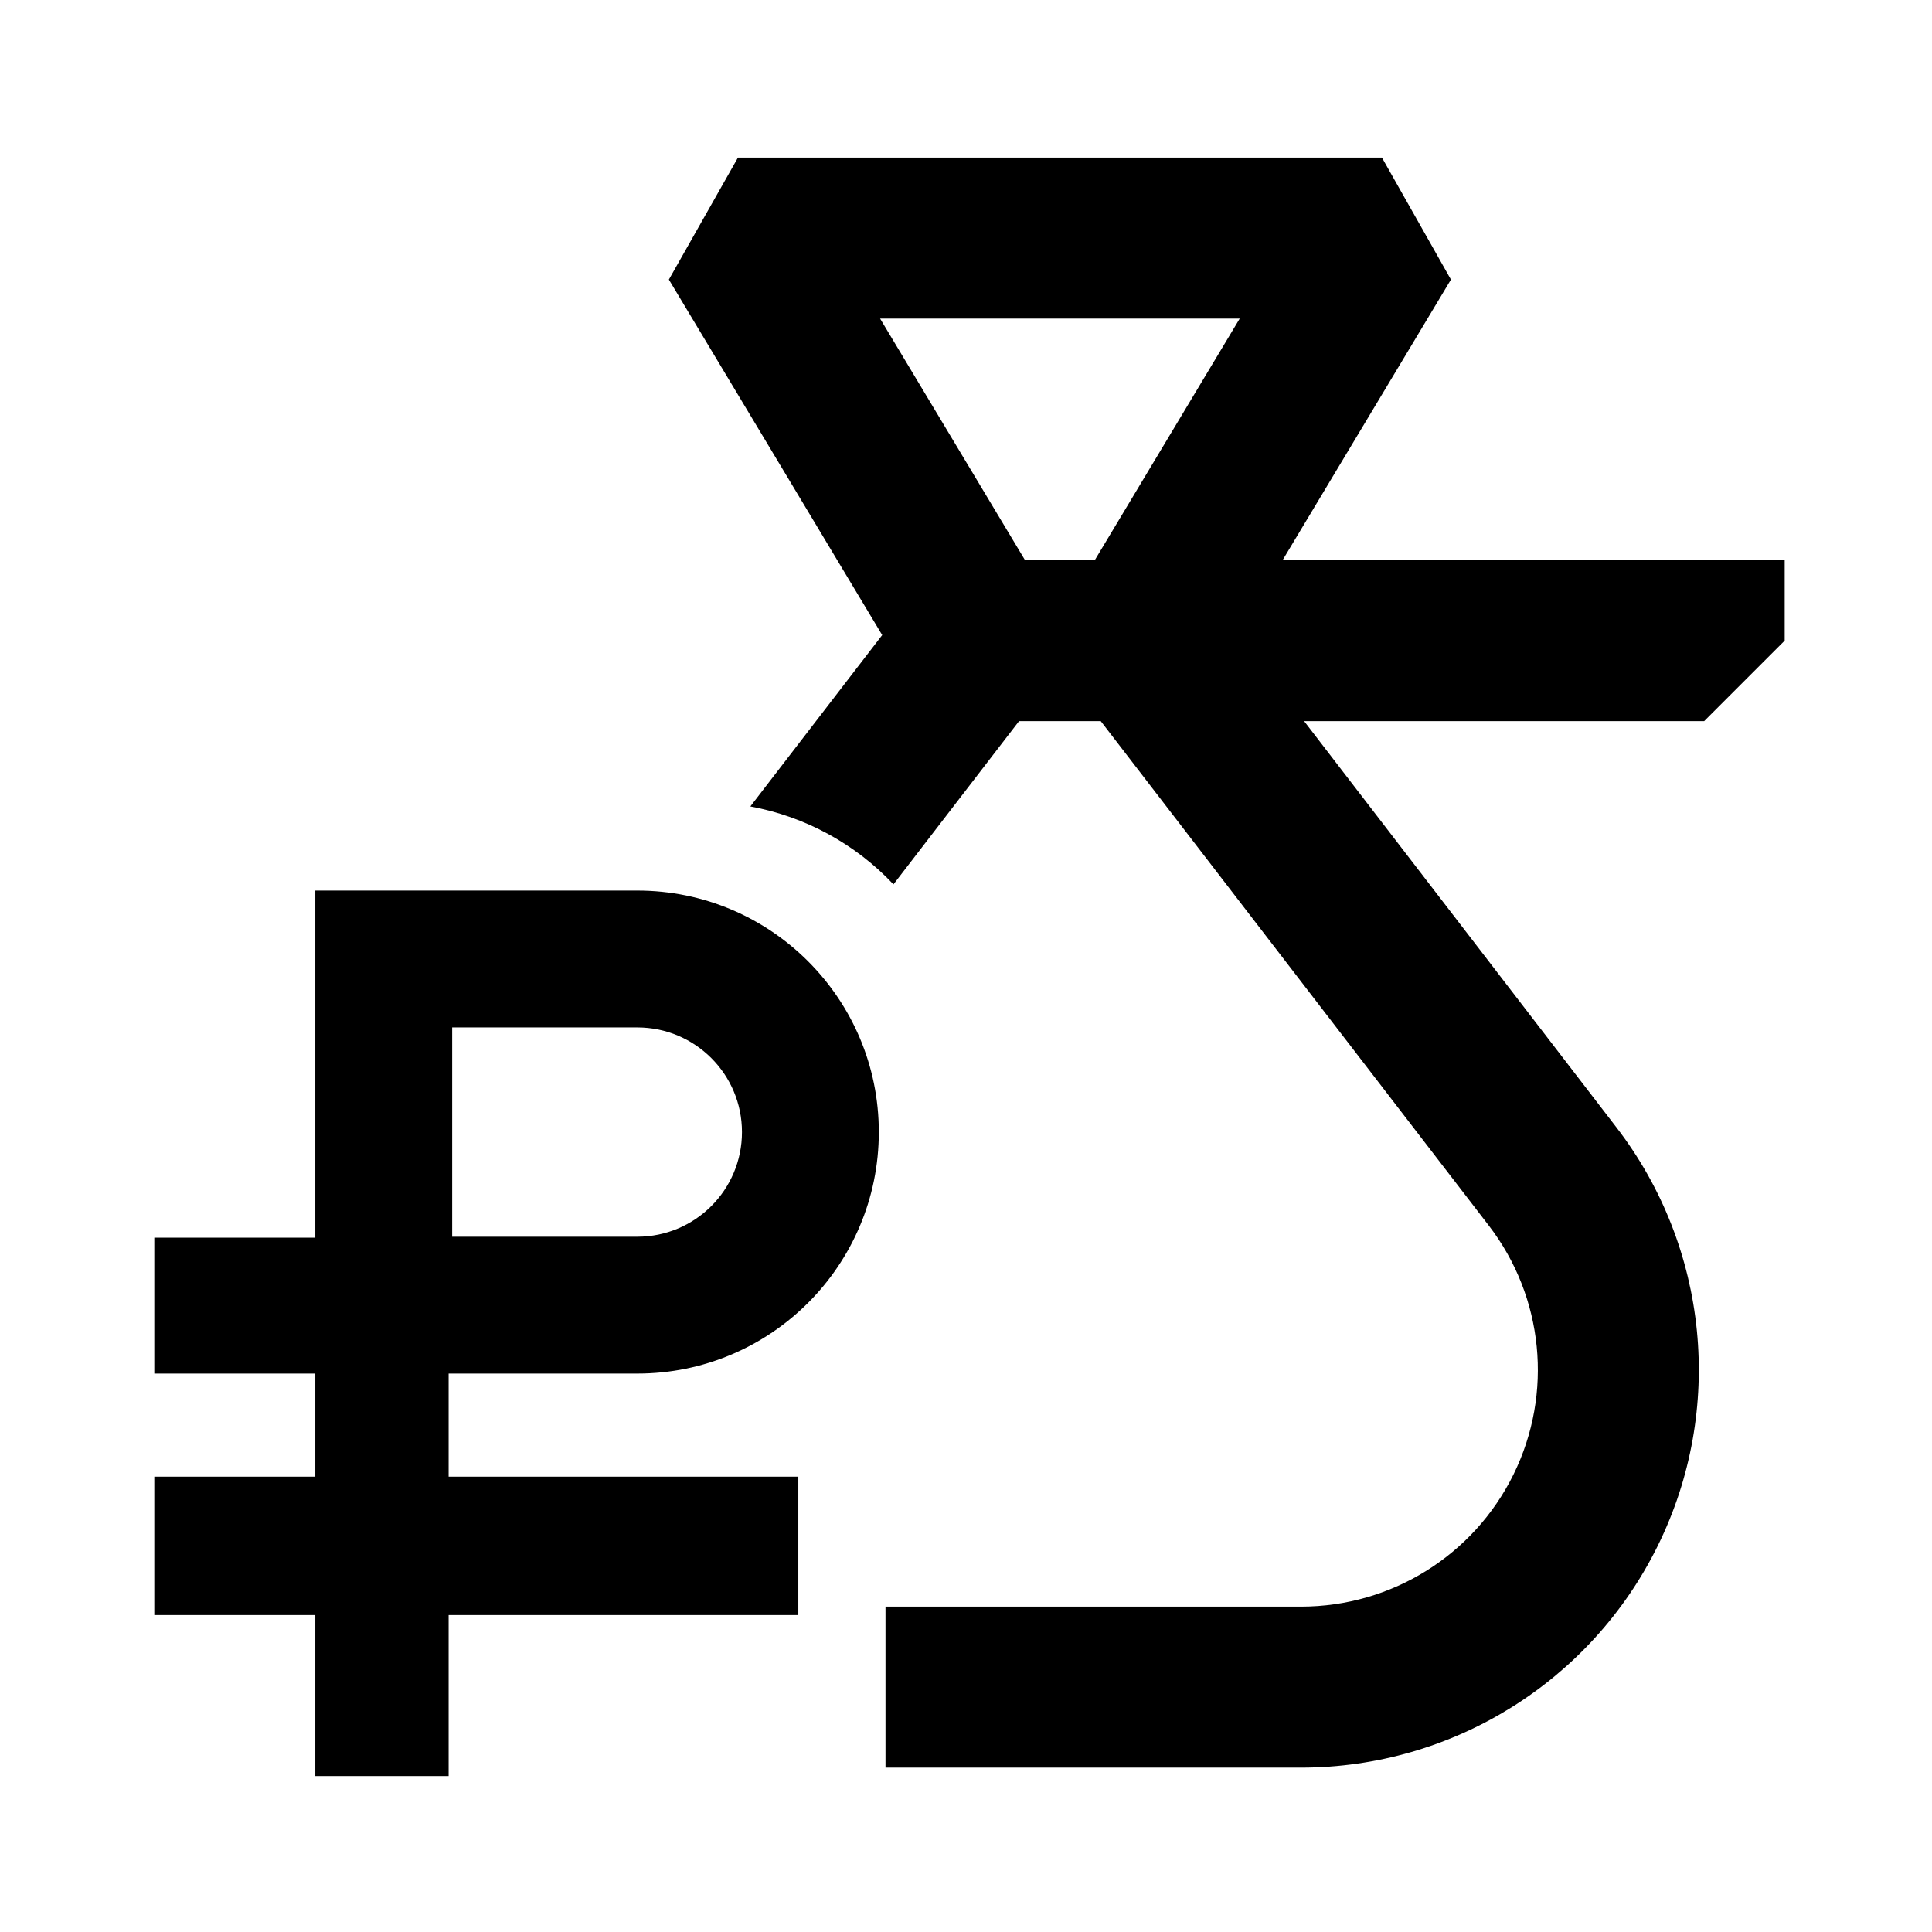
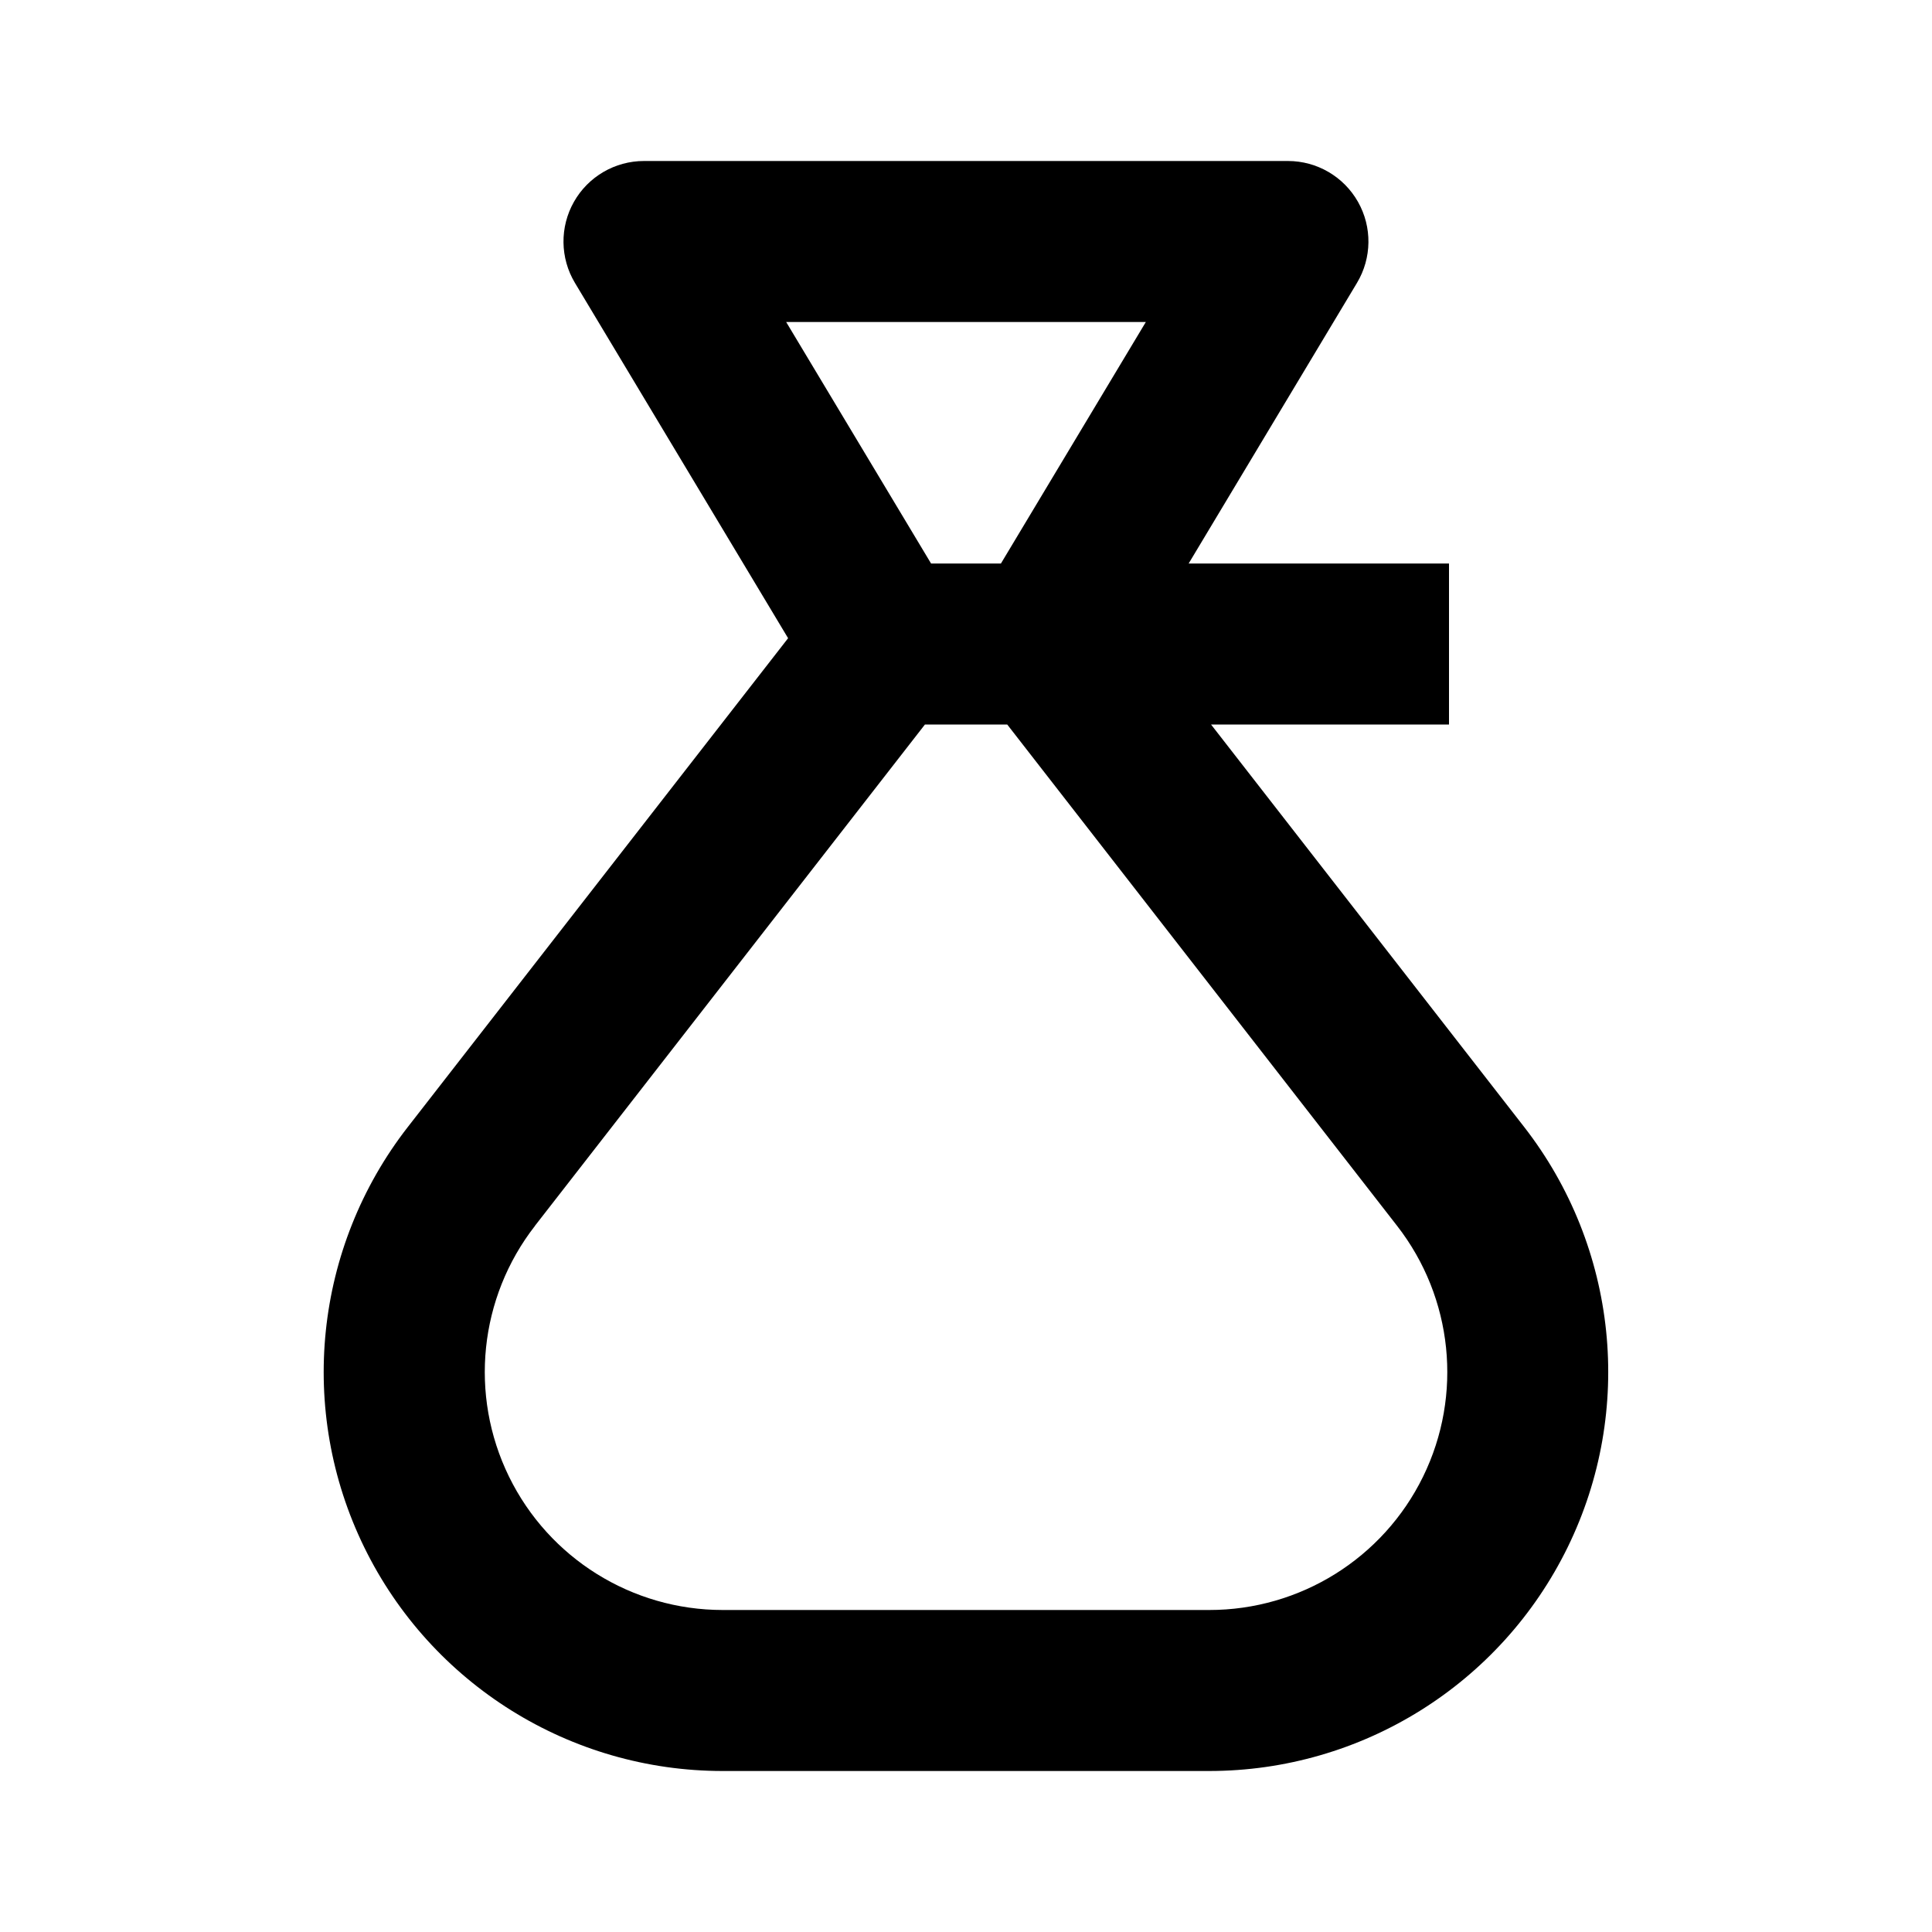
- <svg xmlns="http://www.w3.org/2000/svg" width="24" height="24">
-   <path d="M15.933 6.958h6.237v1l-1 1H16.2l3.88 5.047a4.942 4.942 0 01-3.917 7.953H11v-2h5.163a2.941 2.941 0 002.331-4.734l-4.82-6.266h-1.015l-1.56 2.028a3.251 3.251 0 00-1.778-.968l1.638-2.129-2.65-4.416.858-1.515h8l.857 1.515-2.091 3.485zm-.533-3h-4.467l1.8 3h.867l1.8-3zm-7.483 7.105a3 3 0 010 6H5.573v1.281h4.344v1.719H5.573v2H3.917v-2h-2v-1.719h2v-1.281h-2v-1.688h2v-4.312h4zm0 4.3a1.3 1.3 0 000-2.6h-2.3v2.6h2.3z" />
+ <svg xmlns="http://www.w3.org/2000/svg" width="24" height="24" fill="currentColor" viewBox="0 0 24 24">
+   <path fill-rule="evenodd" d="M8 2a1 1 0 00-.858 1.514L9.79 7.928 5.066 14A4.956 4.956 0 008.978 22h6.043a4.957 4.957 0 003.913-8l-3.89-5H18V7h-3.234l2.091-3.486A1 1 0 0016 2H8zM6.644 15.229L11.49 9h1.022l4.844 6.229A2.956 2.956 0 0115.021 20H8.979a2.956 2.956 0 01-2.334-4.771zM14.234 4l-1.8 3h-.868l-1.8-3h4.467z" clip-rule="evenodd" />
</svg>
